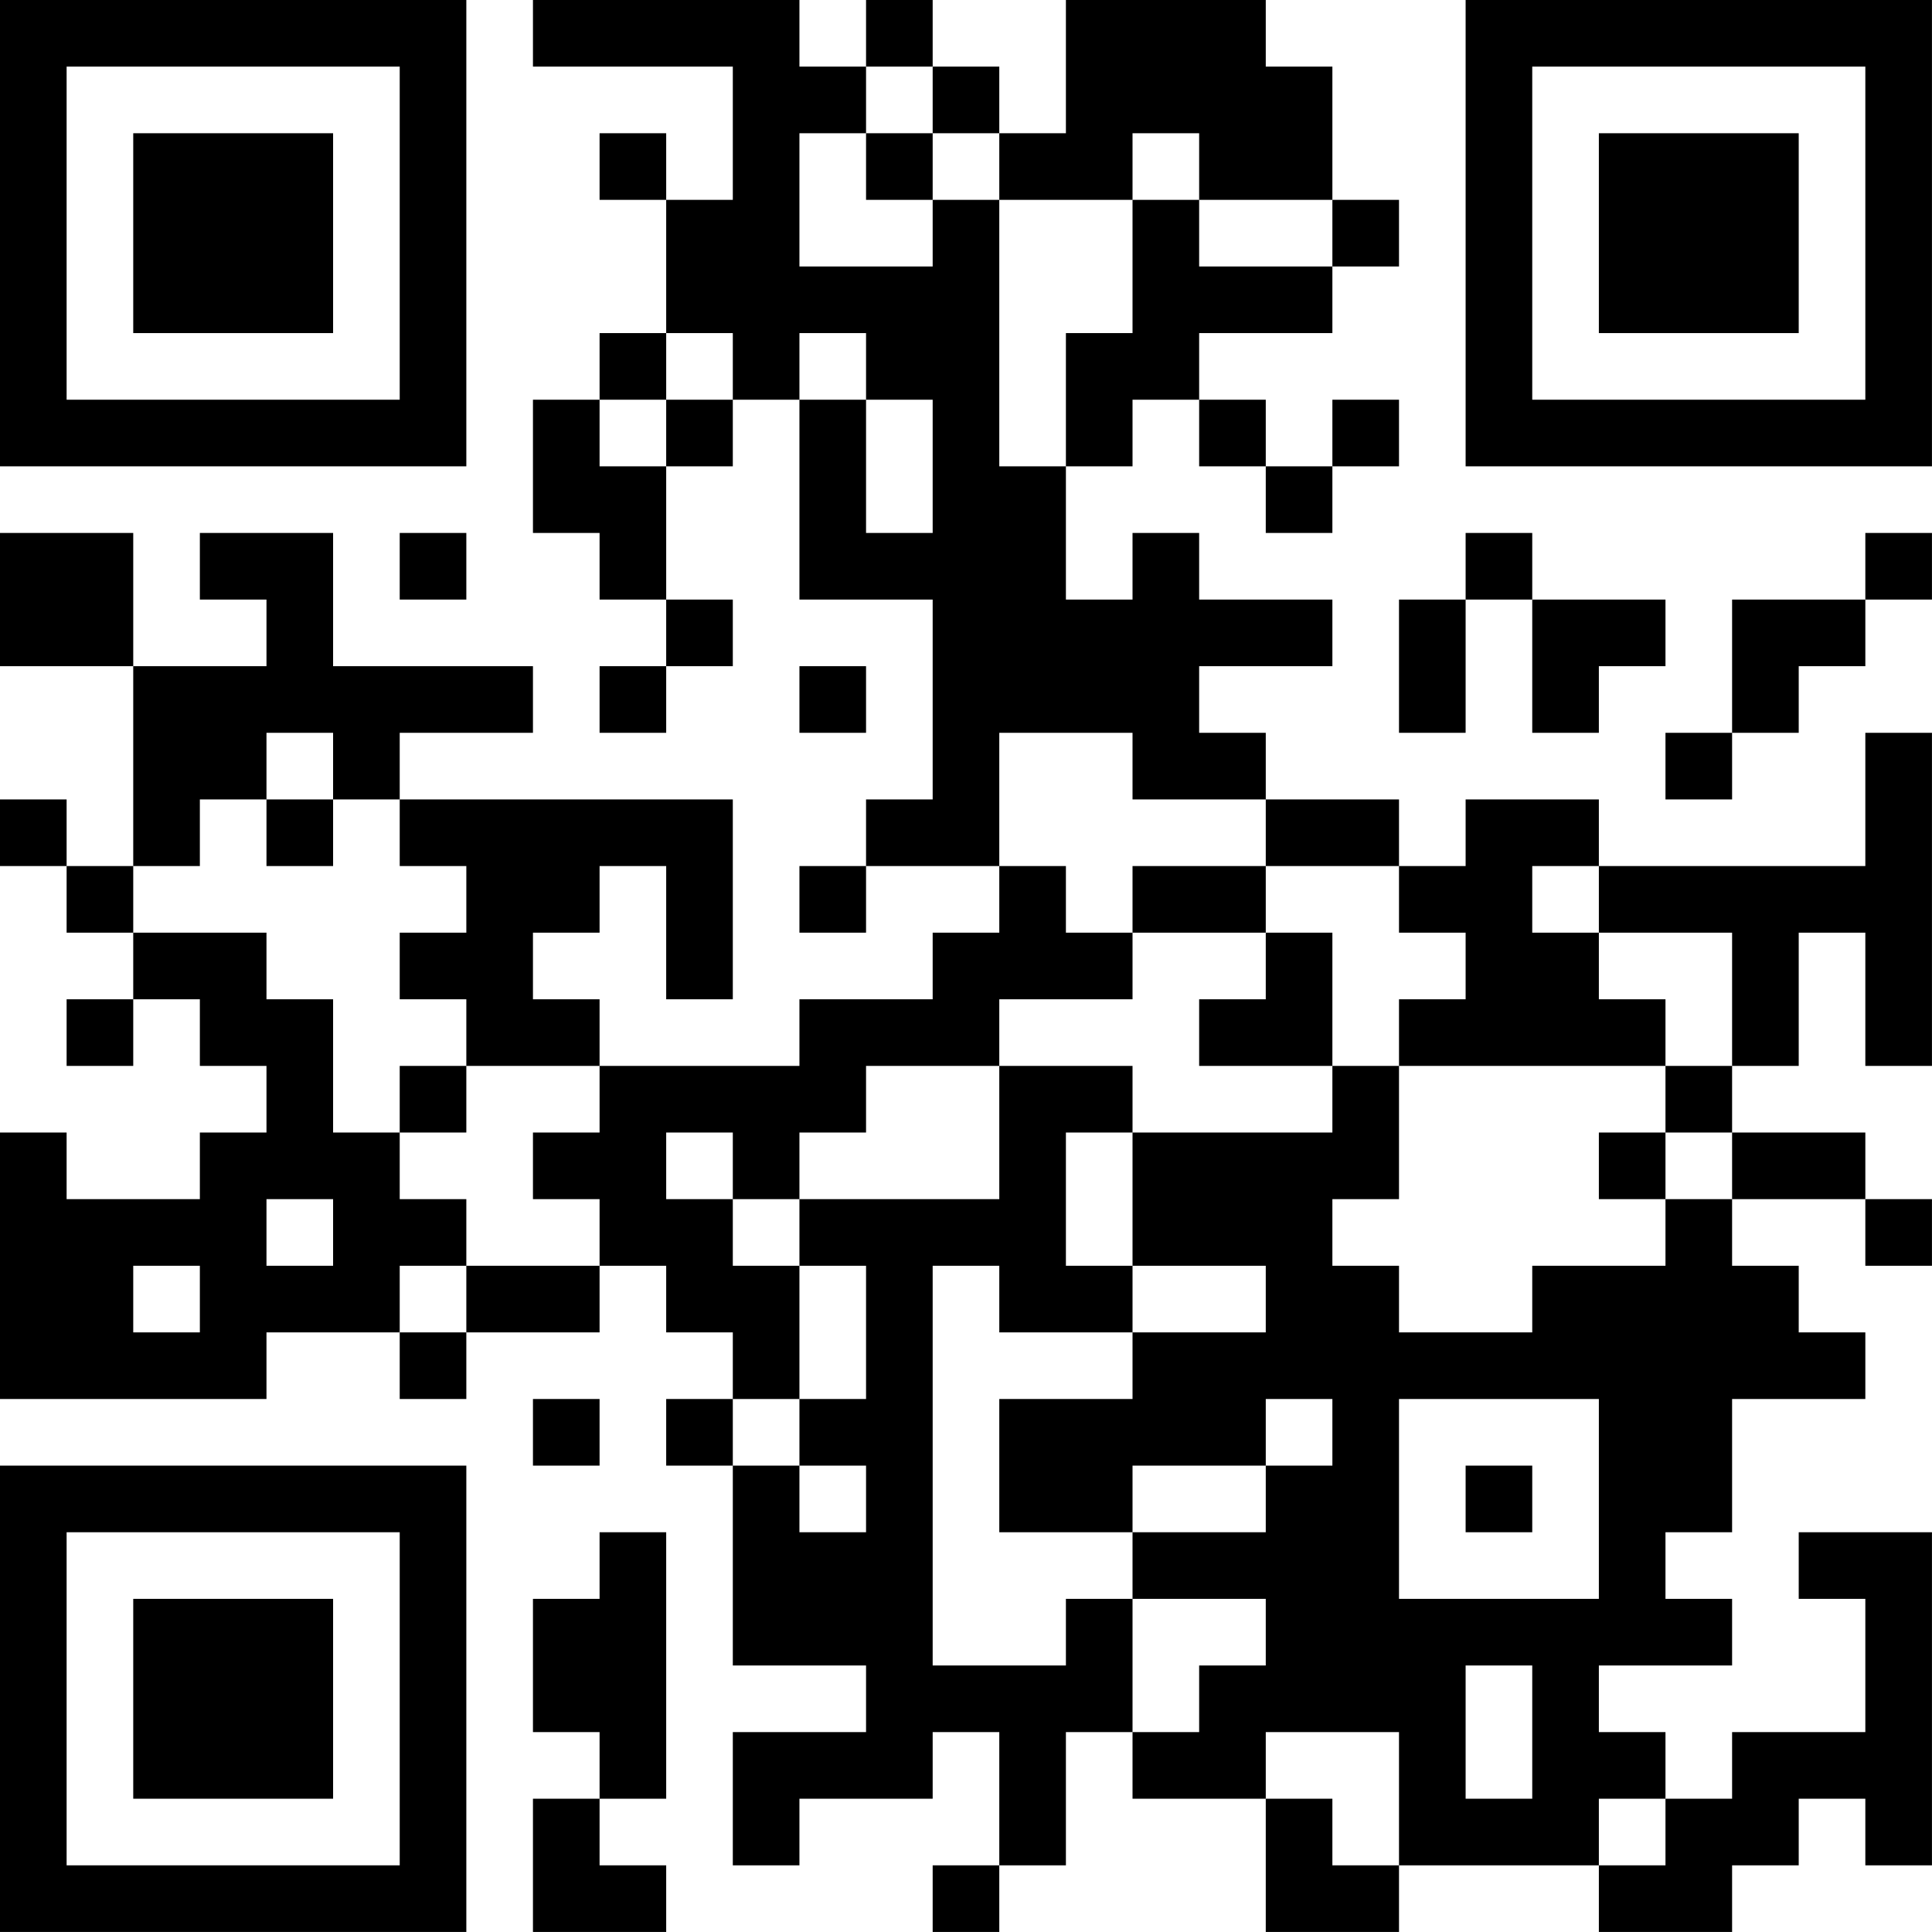
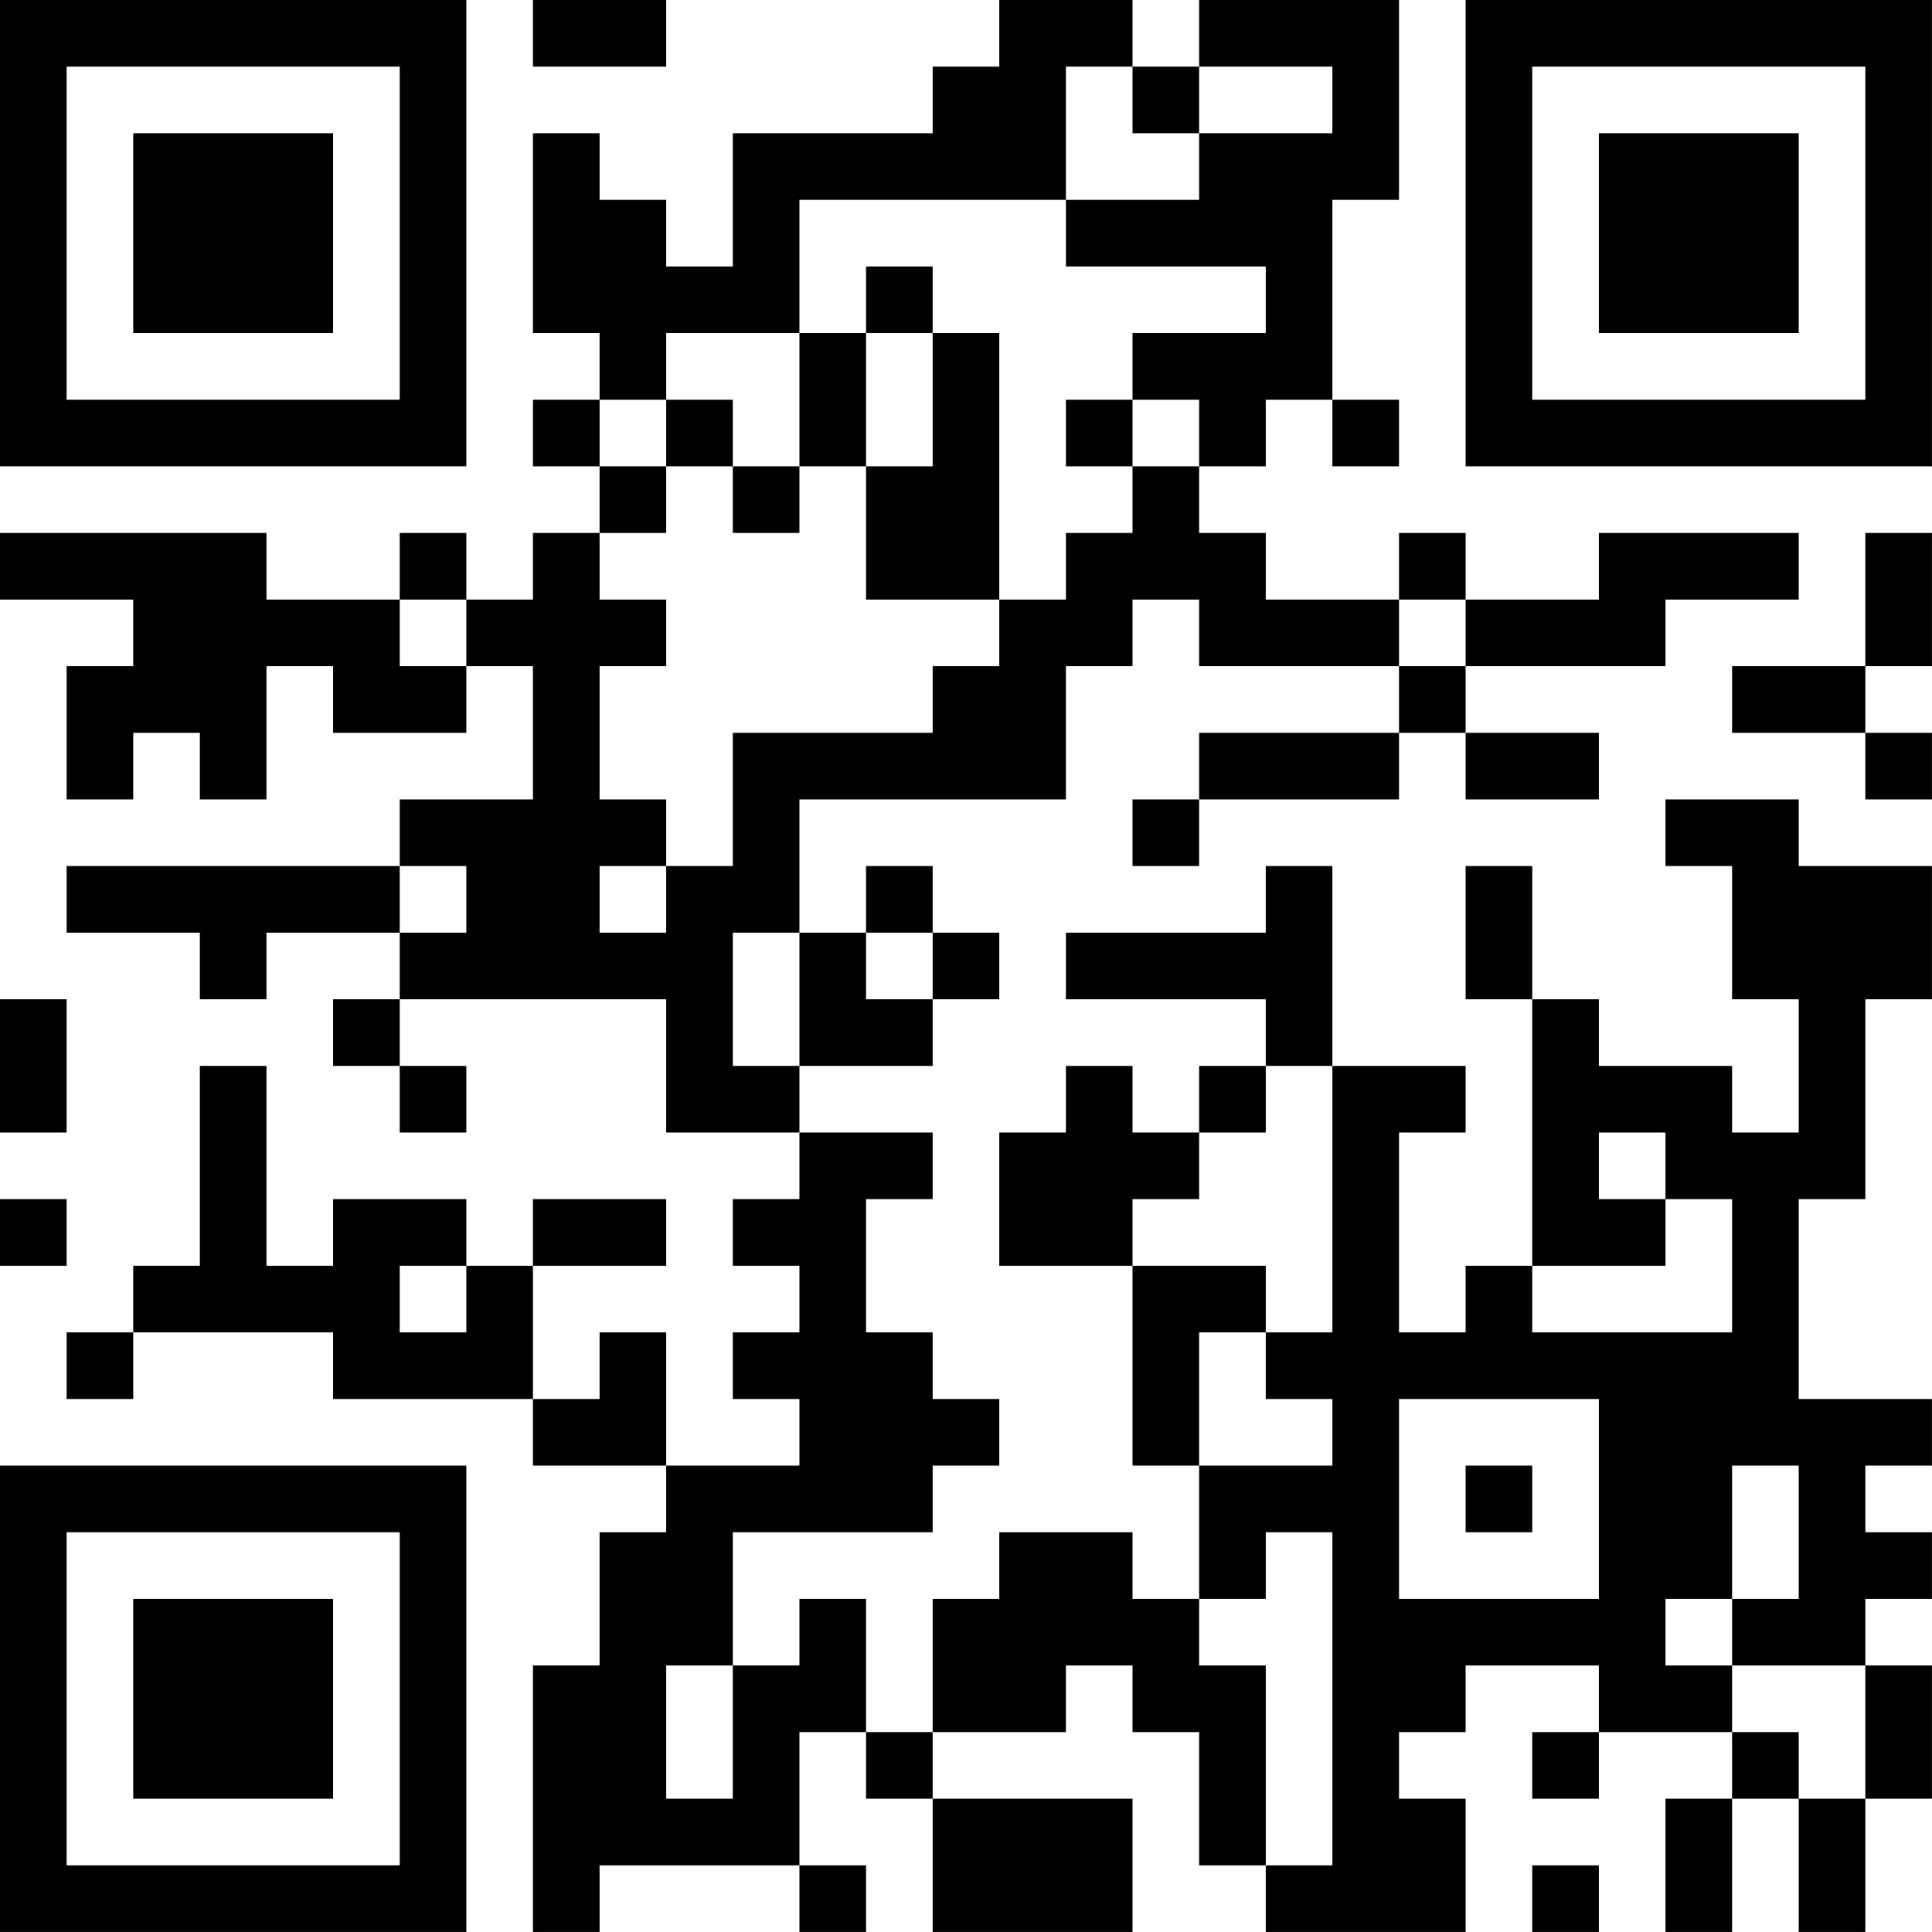
<svg xmlns="http://www.w3.org/2000/svg" version="1.1" width="500" height="500" viewBox="0 0 500 500">
  <rect x="0" y="0" width="500" height="500" fill="#ffffff" />
  <g transform="scale(17.241)">
    <g transform="translate(0,0)">
-       <path fill-rule="evenodd" d="M8 0L8 1L11 1L11 3L10 3L10 2L9 2L9 3L10 3L10 5L9 5L9 6L8 6L8 8L9 8L9 9L10 9L10 10L9 10L9 11L10 11L10 10L11 10L11 9L10 9L10 7L11 7L11 6L12 6L12 9L14 9L14 12L13 12L13 13L12 13L12 14L13 14L13 13L15 13L15 14L14 14L14 15L12 15L12 16L9 16L9 15L8 15L8 14L9 14L9 13L10 13L10 15L11 15L11 12L6 12L6 11L8 11L8 10L5 10L5 8L3 8L3 9L4 9L4 10L2 10L2 8L0 8L0 10L2 10L2 13L1 13L1 12L0 12L0 13L1 13L1 14L2 14L2 15L1 15L1 16L2 16L2 15L3 15L3 16L4 16L4 17L3 17L3 18L1 18L1 17L0 17L0 21L4 21L4 20L6 20L6 21L7 21L7 20L9 20L9 19L10 19L10 20L11 20L11 21L10 21L10 22L11 22L11 25L13 25L13 26L11 26L11 28L12 28L12 27L14 27L14 26L15 26L15 28L14 28L14 29L15 29L15 28L16 28L16 26L17 26L17 27L19 27L19 29L21 29L21 28L24 28L24 29L26 29L26 28L27 28L27 27L28 27L28 28L29 28L29 23L27 23L27 24L28 24L28 26L26 26L26 27L25 27L25 26L24 26L24 25L26 25L26 24L25 24L25 23L26 23L26 21L28 21L28 20L27 20L27 19L26 19L26 18L28 18L28 19L29 19L29 18L28 18L28 17L26 17L26 16L27 16L27 14L28 14L28 16L29 16L29 11L28 11L28 13L24 13L24 12L22 12L22 13L21 13L21 12L19 12L19 11L18 11L18 10L20 10L20 9L18 9L18 8L17 8L17 9L16 9L16 7L17 7L17 6L18 6L18 7L19 7L19 8L20 8L20 7L21 7L21 6L20 6L20 7L19 7L19 6L18 6L18 5L20 5L20 4L21 4L21 3L20 3L20 1L19 1L19 0L16 0L16 2L15 2L15 1L14 1L14 0L13 0L13 1L12 1L12 0ZM13 1L13 2L12 2L12 4L14 4L14 3L15 3L15 7L16 7L16 5L17 5L17 3L18 3L18 4L20 4L20 3L18 3L18 2L17 2L17 3L15 3L15 2L14 2L14 1ZM13 2L13 3L14 3L14 2ZM10 5L10 6L9 6L9 7L10 7L10 6L11 6L11 5ZM12 5L12 6L13 6L13 8L14 8L14 6L13 6L13 5ZM6 8L6 9L7 9L7 8ZM22 8L22 9L21 9L21 11L22 11L22 9L23 9L23 11L24 11L24 10L25 10L25 9L23 9L23 8ZM28 8L28 9L26 9L26 11L25 11L25 12L26 12L26 11L27 11L27 10L28 10L28 9L29 9L29 8ZM12 10L12 11L13 11L13 10ZM4 11L4 12L3 12L3 13L2 13L2 14L4 14L4 15L5 15L5 17L6 17L6 18L7 18L7 19L6 19L6 20L7 20L7 19L9 19L9 18L8 18L8 17L9 17L9 16L7 16L7 15L6 15L6 14L7 14L7 13L6 13L6 12L5 12L5 11ZM15 11L15 13L16 13L16 14L17 14L17 15L15 15L15 16L13 16L13 17L12 17L12 18L11 18L11 17L10 17L10 18L11 18L11 19L12 19L12 21L11 21L11 22L12 22L12 23L13 23L13 22L12 22L12 21L13 21L13 19L12 19L12 18L15 18L15 16L17 16L17 17L16 17L16 19L17 19L17 20L15 20L15 19L14 19L14 25L16 25L16 24L17 24L17 26L18 26L18 25L19 25L19 24L17 24L17 23L19 23L19 22L20 22L20 21L19 21L19 22L17 22L17 23L15 23L15 21L17 21L17 20L19 20L19 19L17 19L17 17L20 17L20 16L21 16L21 18L20 18L20 19L21 19L21 20L23 20L23 19L25 19L25 18L26 18L26 17L25 17L25 16L26 16L26 14L24 14L24 13L23 13L23 14L24 14L24 15L25 15L25 16L21 16L21 15L22 15L22 14L21 14L21 13L19 13L19 12L17 12L17 11ZM4 12L4 13L5 13L5 12ZM17 13L17 14L19 14L19 15L18 15L18 16L20 16L20 14L19 14L19 13ZM6 16L6 17L7 17L7 16ZM24 17L24 18L25 18L25 17ZM4 18L4 19L5 19L5 18ZM2 19L2 20L3 20L3 19ZM8 21L8 22L9 22L9 21ZM21 21L21 24L24 24L24 21ZM22 22L22 23L23 23L23 22ZM9 23L9 24L8 24L8 26L9 26L9 27L8 27L8 29L10 29L10 28L9 28L9 27L10 27L10 23ZM22 25L22 27L23 27L23 25ZM19 26L19 27L20 27L20 28L21 28L21 26ZM24 27L24 28L25 28L25 27ZM0 0L0 7L7 7L7 0ZM1 1L1 6L6 6L6 1ZM2 2L2 5L5 5L5 2ZM22 0L22 7L29 7L29 0ZM23 1L23 6L28 6L28 1ZM24 2L24 5L27 5L27 2ZM0 22L0 29L7 29L7 22ZM1 23L1 28L6 28L6 23ZM2 24L2 27L5 27L5 24Z" fill="#000000" />
+       <path fill-rule="evenodd" d="M8 0L8 1L10 1L10 0ZM15 0L15 1L14 1L14 2L11 2L11 4L10 4L10 3L9 3L9 2L8 2L8 5L9 5L9 6L8 6L8 7L9 7L9 8L8 8L8 9L7 9L7 8L6 8L6 9L4 9L4 8L0 8L0 9L2 9L2 10L1 10L1 12L2 12L2 11L3 11L3 12L4 12L4 10L5 10L5 11L7 11L7 10L8 10L8 12L6 12L6 13L1 13L1 14L3 14L3 15L4 15L4 14L6 14L6 15L5 15L5 16L6 16L6 17L7 17L7 16L6 16L6 15L10 15L10 17L12 17L12 18L11 18L11 19L12 19L12 20L11 20L11 21L12 21L12 22L10 22L10 20L9 20L9 21L8 21L8 19L10 19L10 18L8 18L8 19L7 19L7 18L5 18L5 19L4 19L4 16L3 16L3 19L2 19L2 20L1 20L1 21L2 21L2 20L5 20L5 21L8 21L8 22L10 22L10 23L9 23L9 25L8 25L8 29L9 29L9 28L12 28L12 29L13 29L13 28L12 28L12 26L13 26L13 27L14 27L14 29L17 29L17 27L14 27L14 26L16 26L16 25L17 25L17 26L18 26L18 28L19 28L19 29L22 29L22 27L21 27L21 26L22 26L22 25L24 25L24 26L23 26L23 27L24 27L24 26L26 26L26 27L25 27L25 29L26 29L26 27L27 27L27 29L28 29L28 27L29 27L29 25L28 25L28 24L29 24L29 23L28 23L28 22L29 22L29 21L27 21L27 18L28 18L28 15L29 15L29 13L27 13L27 12L25 12L25 13L26 13L26 15L27 15L27 17L26 17L26 16L24 16L24 15L23 15L23 13L22 13L22 15L23 15L23 19L22 19L22 20L21 20L21 17L22 17L22 16L20 16L20 13L19 13L19 14L16 14L16 15L19 15L19 16L18 16L18 17L17 17L17 16L16 16L16 17L15 17L15 19L17 19L17 22L18 22L18 24L17 24L17 23L15 23L15 24L14 24L14 26L13 26L13 24L12 24L12 25L11 25L11 23L14 23L14 22L15 22L15 21L14 21L14 20L13 20L13 18L14 18L14 17L12 17L12 16L14 16L14 15L15 15L15 14L14 14L14 13L13 13L13 14L12 14L12 12L16 12L16 10L17 10L17 9L18 9L18 10L21 10L21 11L18 11L18 12L17 12L17 13L18 13L18 12L21 12L21 11L22 11L22 12L24 12L24 11L22 11L22 10L25 10L25 9L27 9L27 8L24 8L24 9L22 9L22 8L21 8L21 9L19 9L19 8L18 8L18 7L19 7L19 6L20 6L20 7L21 7L21 6L20 6L20 3L21 3L21 0L18 0L18 1L17 1L17 0ZM16 1L16 3L12 3L12 5L10 5L10 6L9 6L9 7L10 7L10 8L9 8L9 9L10 9L10 10L9 10L9 12L10 12L10 13L9 13L9 14L10 14L10 13L11 13L11 11L14 11L14 10L15 10L15 9L16 9L16 8L17 8L17 7L18 7L18 6L17 6L17 5L19 5L19 4L16 4L16 3L18 3L18 2L20 2L20 1L18 1L18 2L17 2L17 1ZM13 4L13 5L12 5L12 7L11 7L11 6L10 6L10 7L11 7L11 8L12 8L12 7L13 7L13 9L15 9L15 5L14 5L14 4ZM13 5L13 7L14 7L14 5ZM16 6L16 7L17 7L17 6ZM28 8L28 10L26 10L26 11L28 11L28 12L29 12L29 11L28 11L28 10L29 10L29 8ZM6 9L6 10L7 10L7 9ZM21 9L21 10L22 10L22 9ZM6 13L6 14L7 14L7 13ZM11 14L11 16L12 16L12 14ZM13 14L13 15L14 15L14 14ZM0 15L0 17L1 17L1 15ZM19 16L19 17L18 17L18 18L17 18L17 19L19 19L19 20L18 20L18 22L20 22L20 21L19 21L19 20L20 20L20 16ZM24 17L24 18L25 18L25 19L23 19L23 20L26 20L26 18L25 18L25 17ZM0 18L0 19L1 19L1 18ZM6 19L6 20L7 20L7 19ZM21 21L21 24L24 24L24 21ZM22 22L22 23L23 23L23 22ZM26 22L26 24L25 24L25 25L26 25L26 26L27 26L27 27L28 27L28 25L26 25L26 24L27 24L27 22ZM19 23L19 24L18 24L18 25L19 25L19 28L20 28L20 23ZM10 25L10 27L11 27L11 25ZM23 28L23 29L24 29L24 28ZM0 0L0 7L7 7L7 0ZM1 1L1 6L6 6L6 1ZM2 2L2 5L5 5L5 2ZM22 0L22 7L29 7L29 0ZM23 1L23 6L28 6L28 1ZM24 2L24 5L27 5L27 2ZM0 22L0 29L7 29L7 22ZM1 23L1 28L6 28L6 23ZM2 24L2 27L5 27L5 24Z" fill="#000000" />
    </g>
  </g>
</svg>
